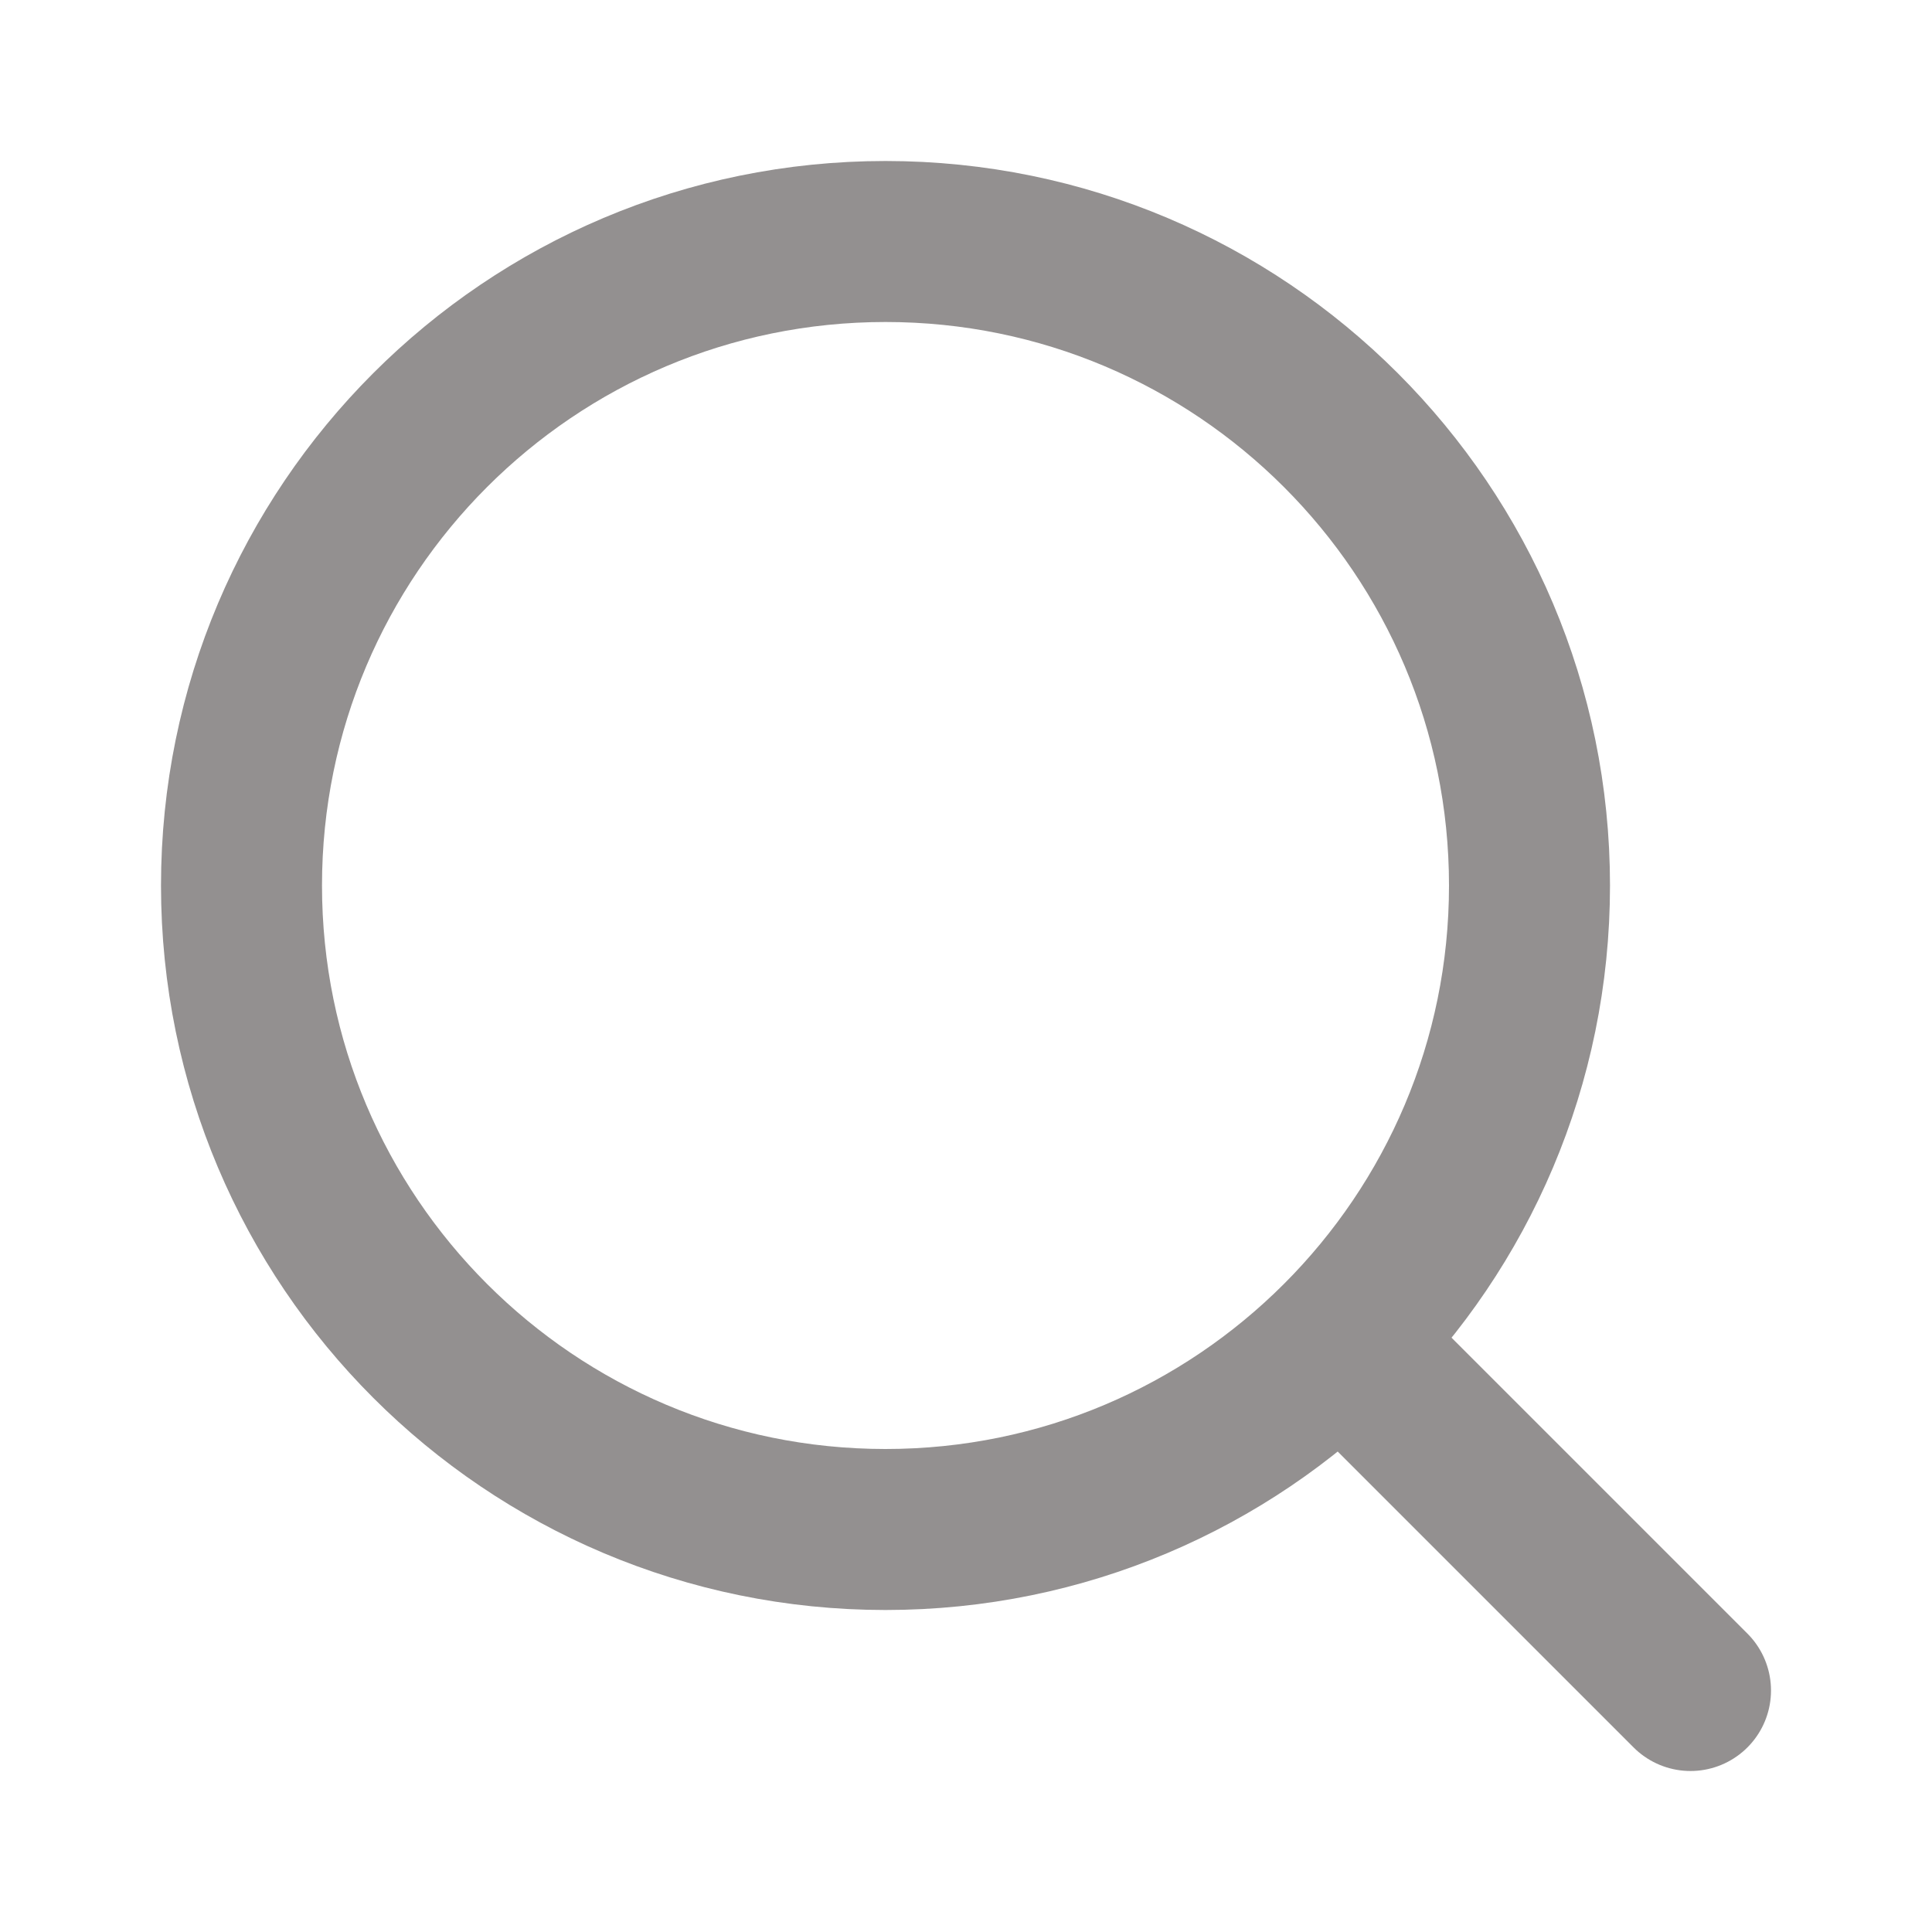
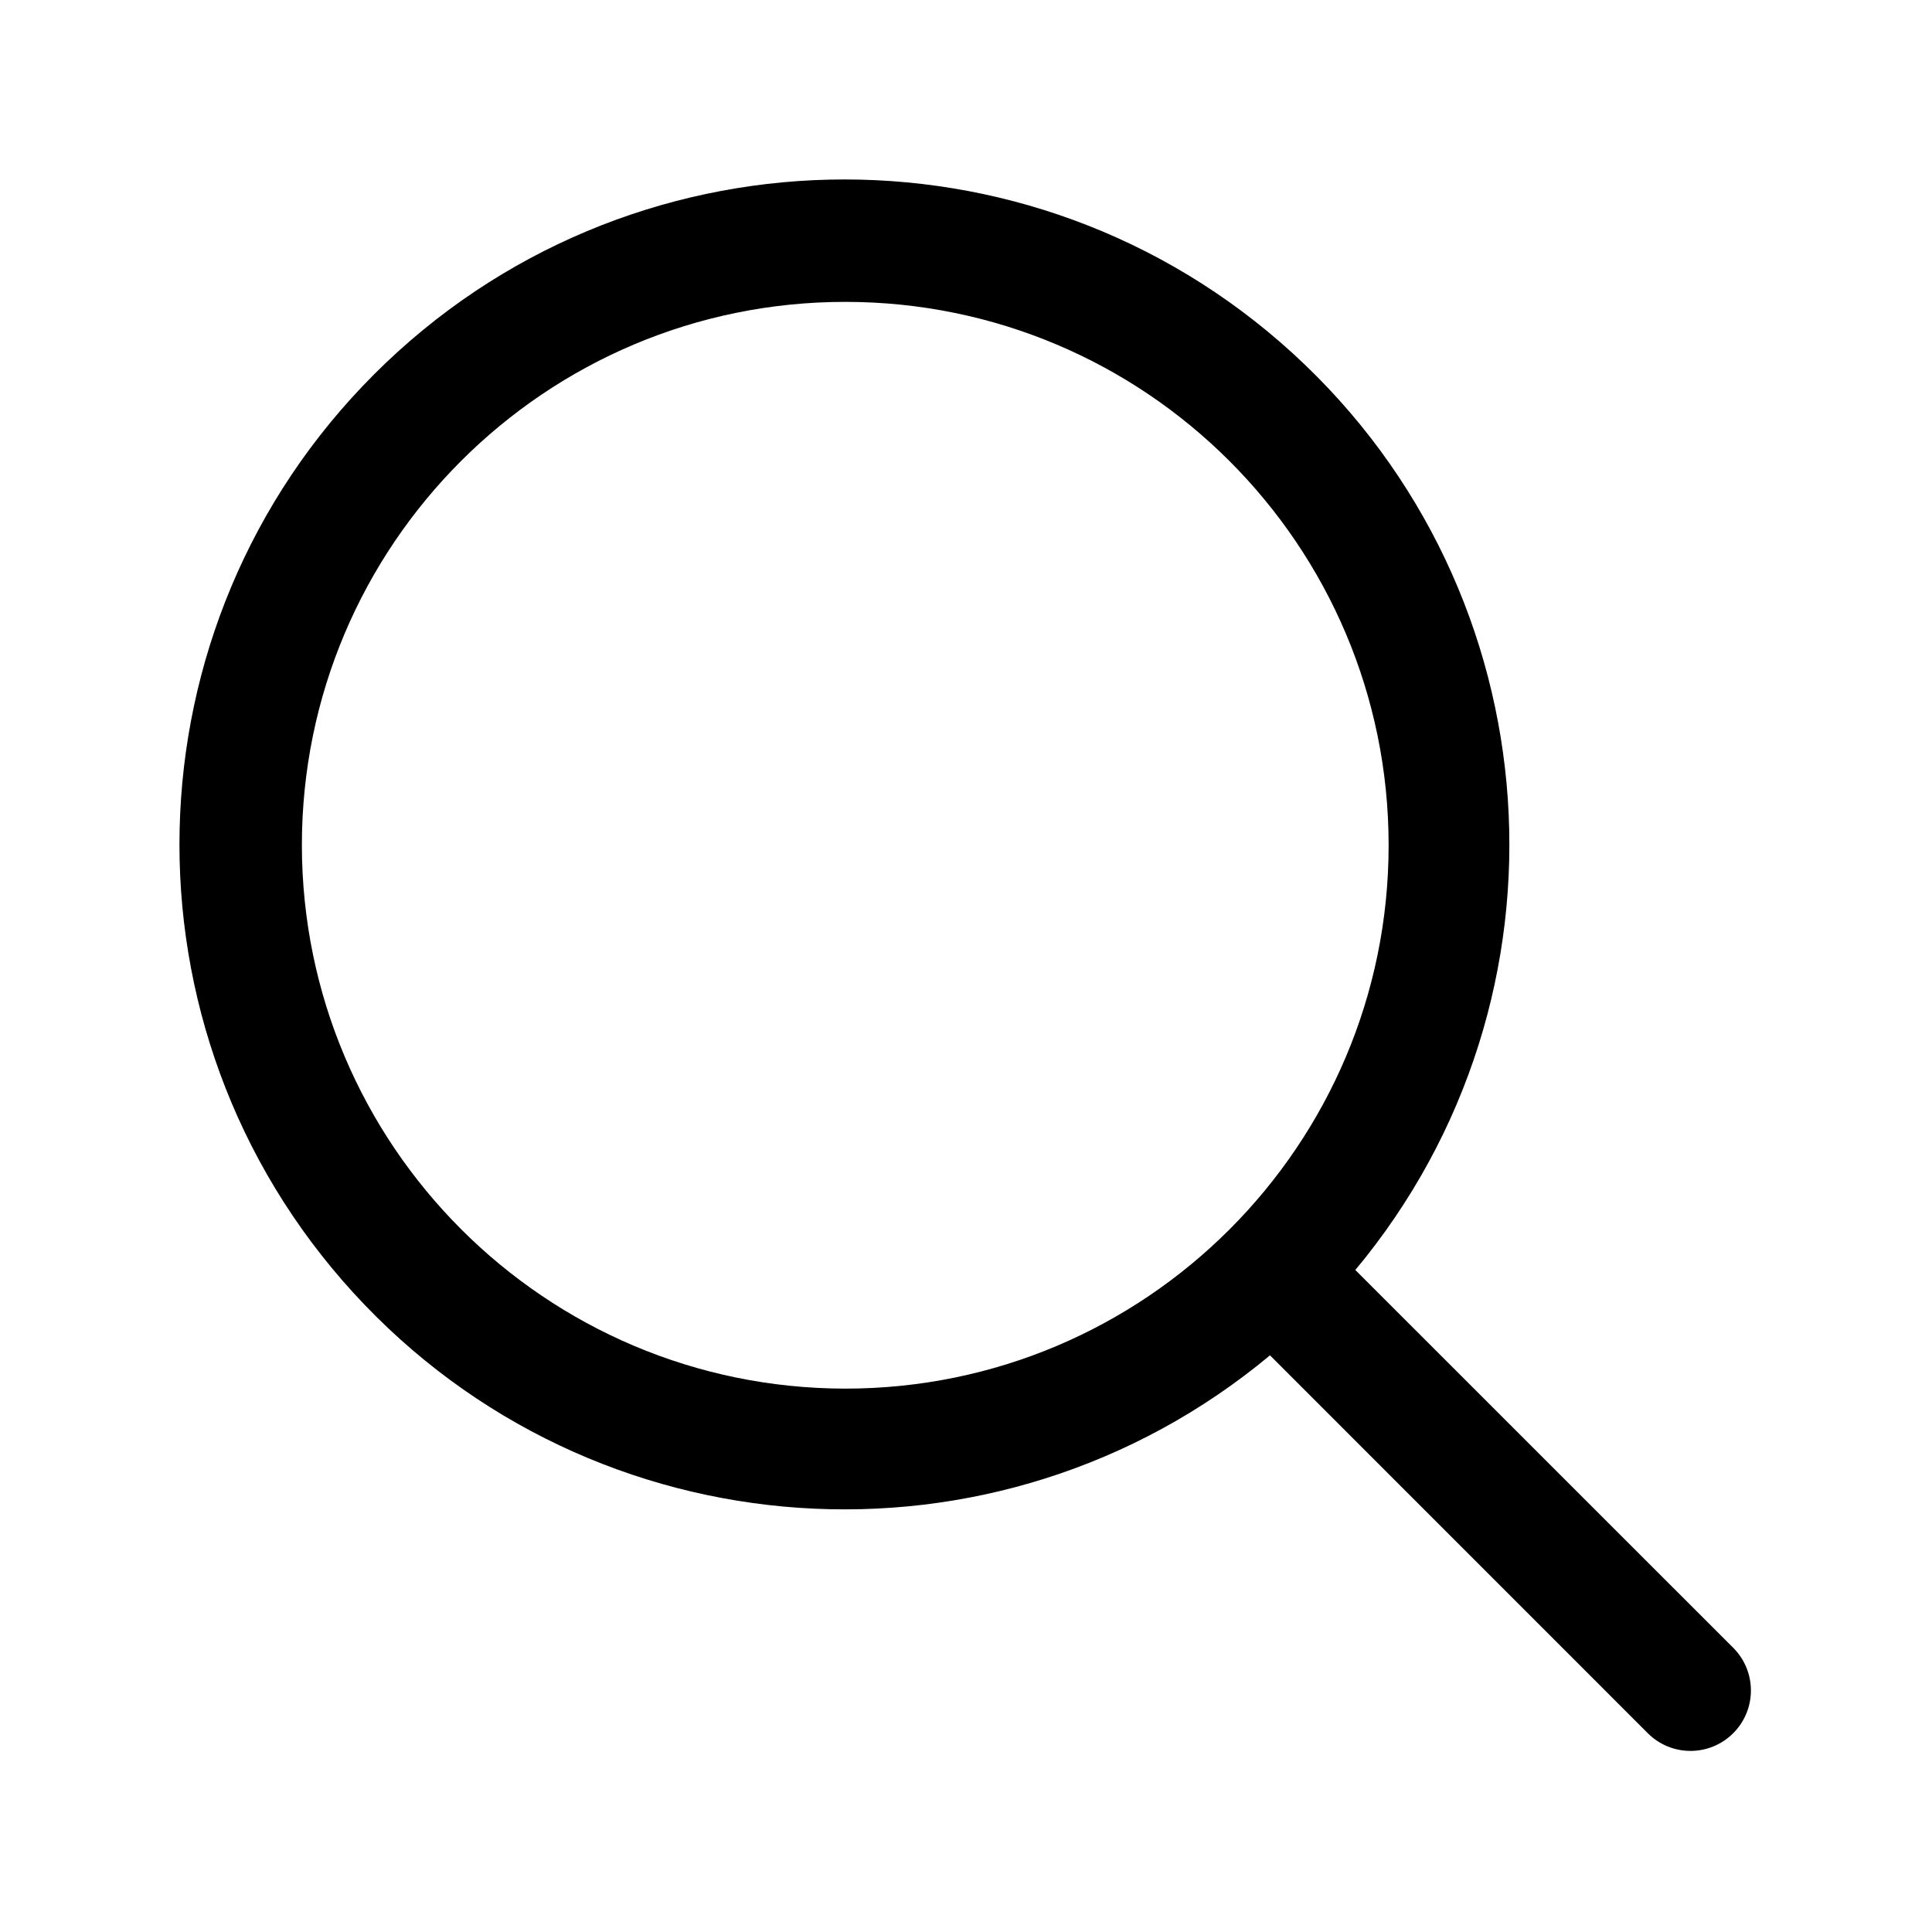
- <svg xmlns="http://www.w3.org/2000/svg" width="24" height="24" viewBox="0 0 24 24" fill="none">
-   <path d="M21 21L16.66 16.66" stroke="#939090" stroke-width="2" stroke-linecap="round" stroke-linejoin="round" />
-   <path d="M11 19C15.418 19 19 15.418 19 11C19 6.582 15.418 3 11 3C6.582 3 3 6.582 3 11C3 15.418 6.582 19 11 19Z" stroke="#939090" stroke-width="2" stroke-linecap="round" stroke-linejoin="round" />
+ <svg xmlns="http://www.w3.org/2000/svg" width="32" height="32" fill="#000000" viewBox="0 0 256 256">
+   <path d="M229.66,218.34l-50.07-50.06a88.11,88.11,0,1,0-11.31,11.31l50.06,50.07a8,8,0,0,0,11.32-11.32ZM40,112a72,72,0,1,1,72,72A72.08,72.08,0,0,1,40,112Z" />
</svg>
